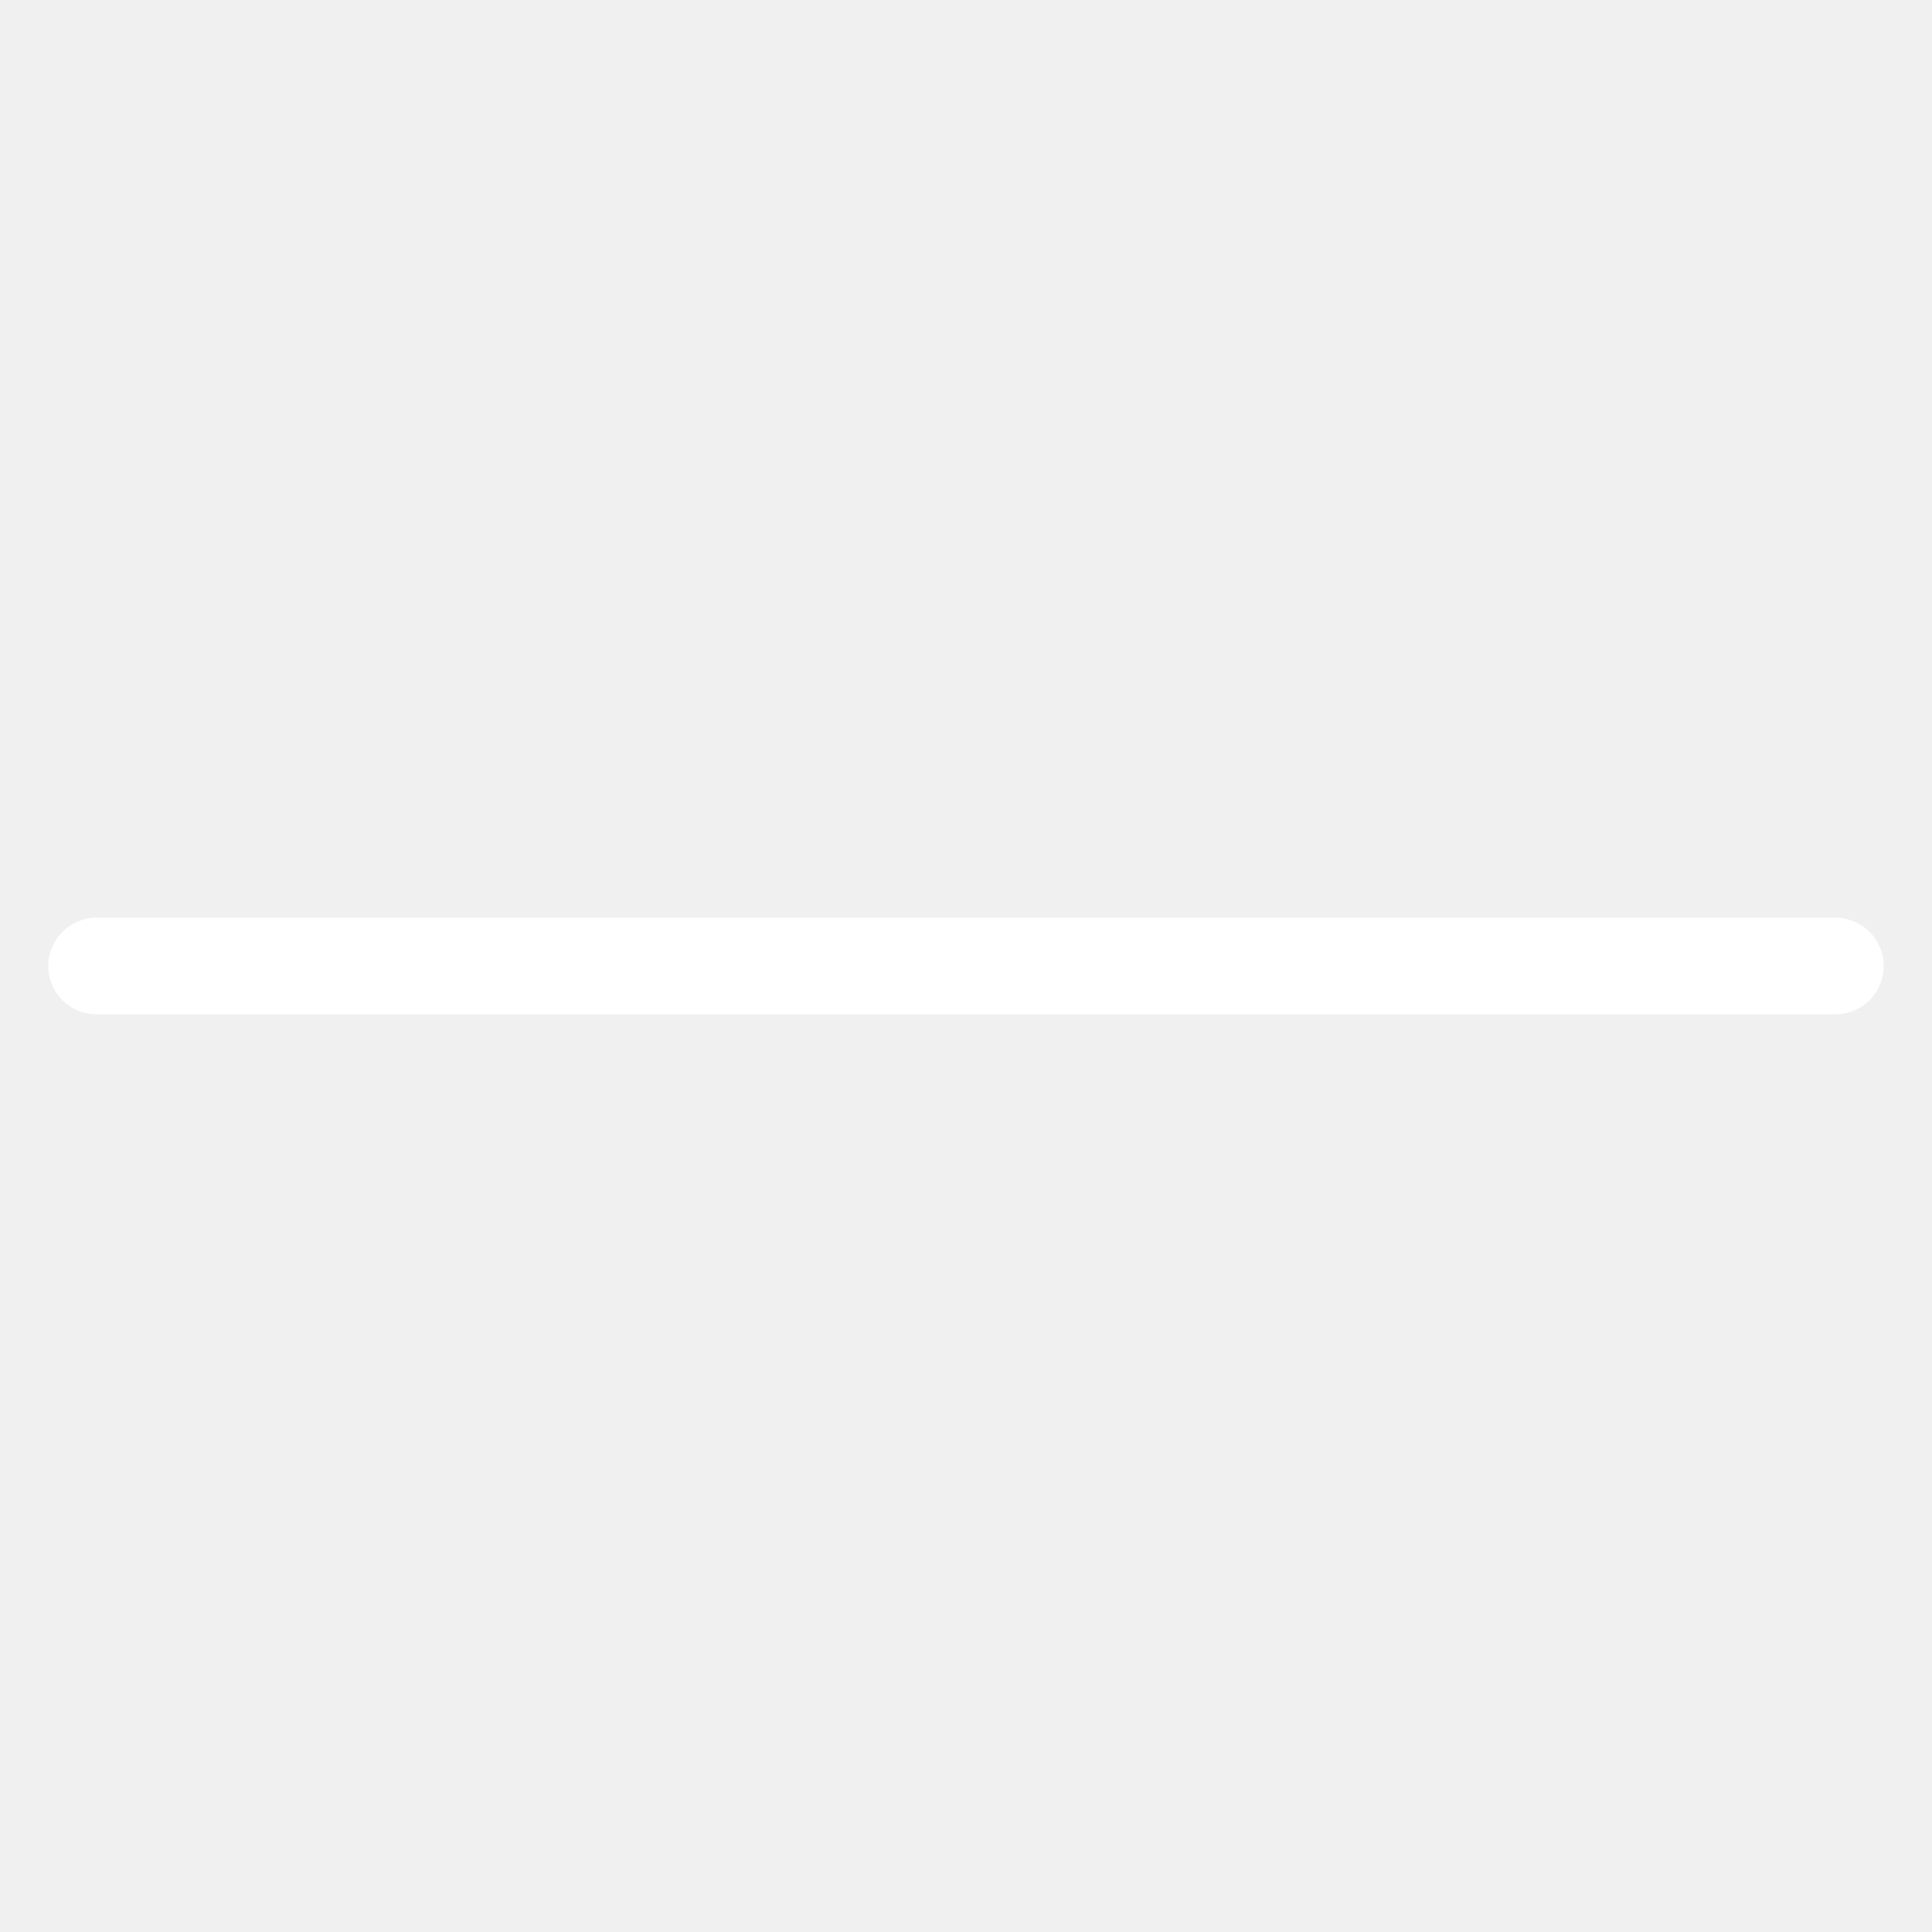
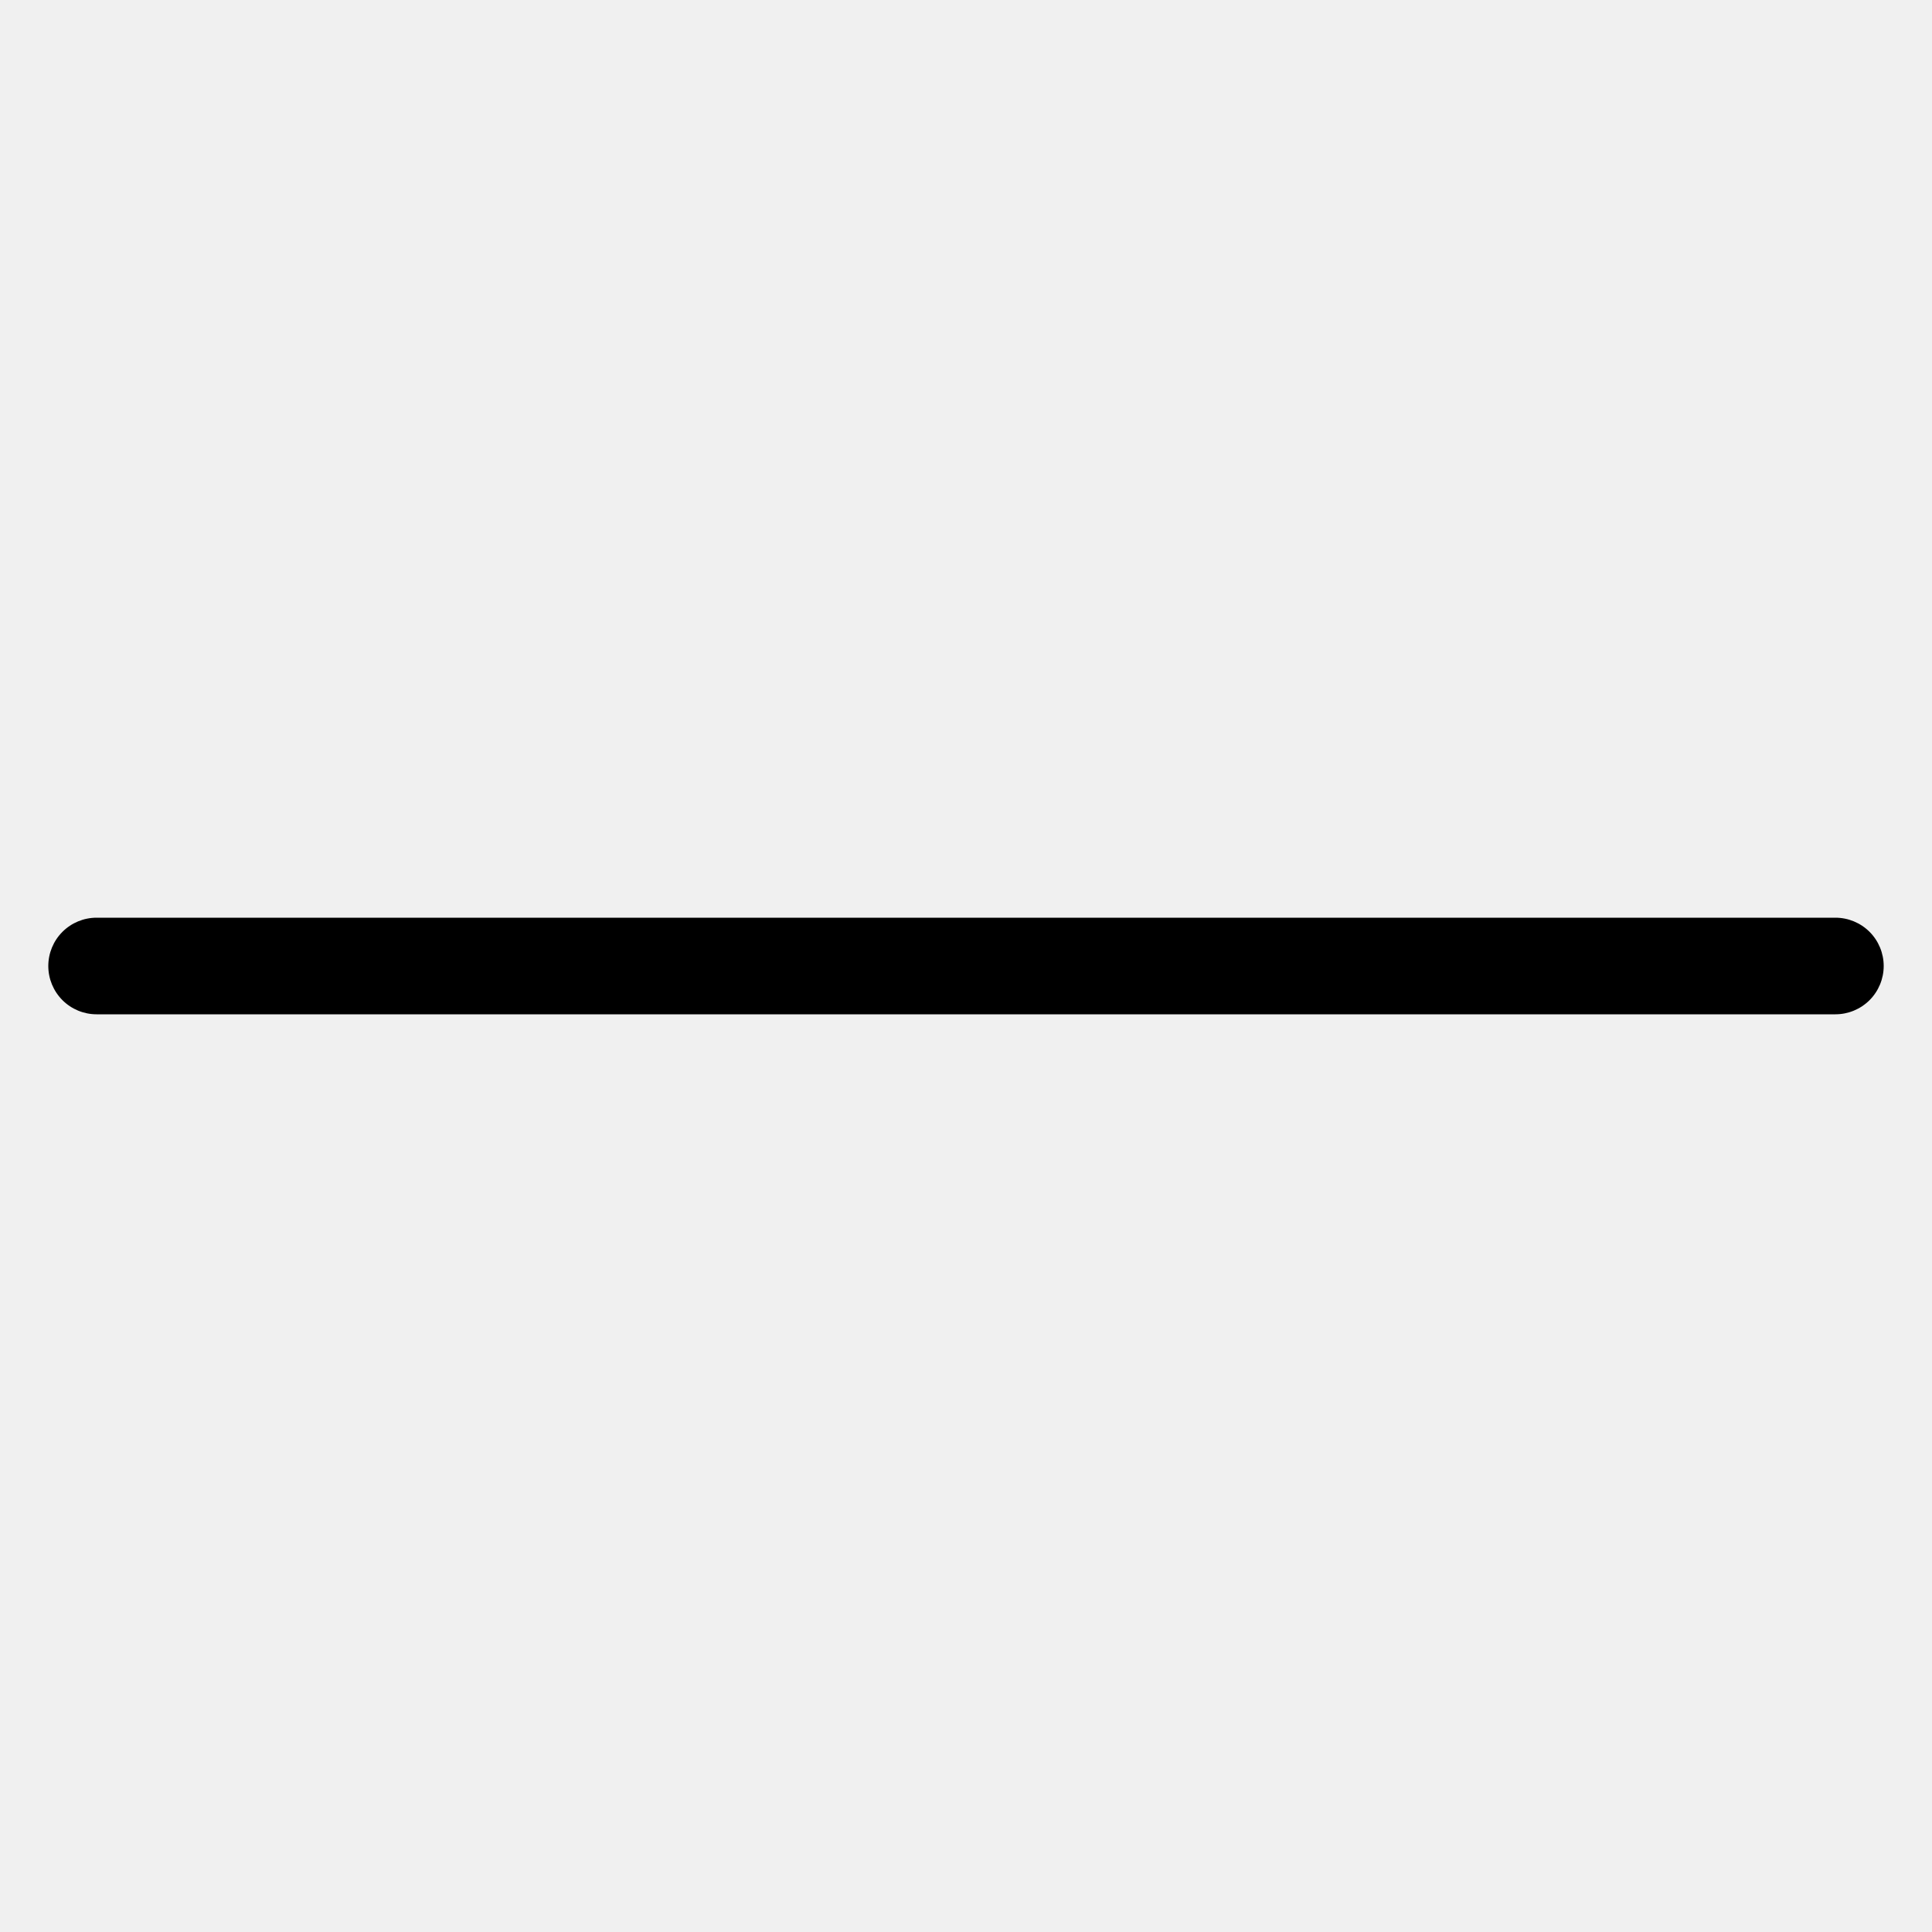
<svg xmlns="http://www.w3.org/2000/svg" width="44" height="44" viewBox="0 0 44 44" fill="none">
-   <path fill-rule="evenodd" clip-rule="evenodd" d="M1.1 22C1.1 21.708 1.216 21.428 1.422 21.222C1.628 21.016 1.908 20.9 2.2 20.9H41.8C42.092 20.9 42.371 21.016 42.578 21.222C42.784 21.428 42.9 21.708 42.9 22C42.9 22.292 42.784 22.571 42.578 22.778C42.371 22.984 42.092 23.1 41.8 23.1H2.2C1.908 23.1 1.628 22.984 1.422 22.778C1.216 22.571 1.1 22.292 1.1 22Z" fill="white" />
+   <path fill-rule="evenodd" clip-rule="evenodd" d="M1.1 22C1.1 21.708 1.216 21.428 1.422 21.222C1.628 21.016 1.908 20.9 2.2 20.9H41.8C42.092 20.9 42.371 21.016 42.578 21.222C42.784 21.428 42.9 21.708 42.9 22C42.9 22.292 42.784 22.571 42.578 22.778C42.371 22.984 42.092 23.1 41.8 23.1H2.2C1.908 23.1 1.628 22.984 1.422 22.778C1.216 22.571 1.1 22.292 1.1 22Z" fill="currentColor" />
</svg>
